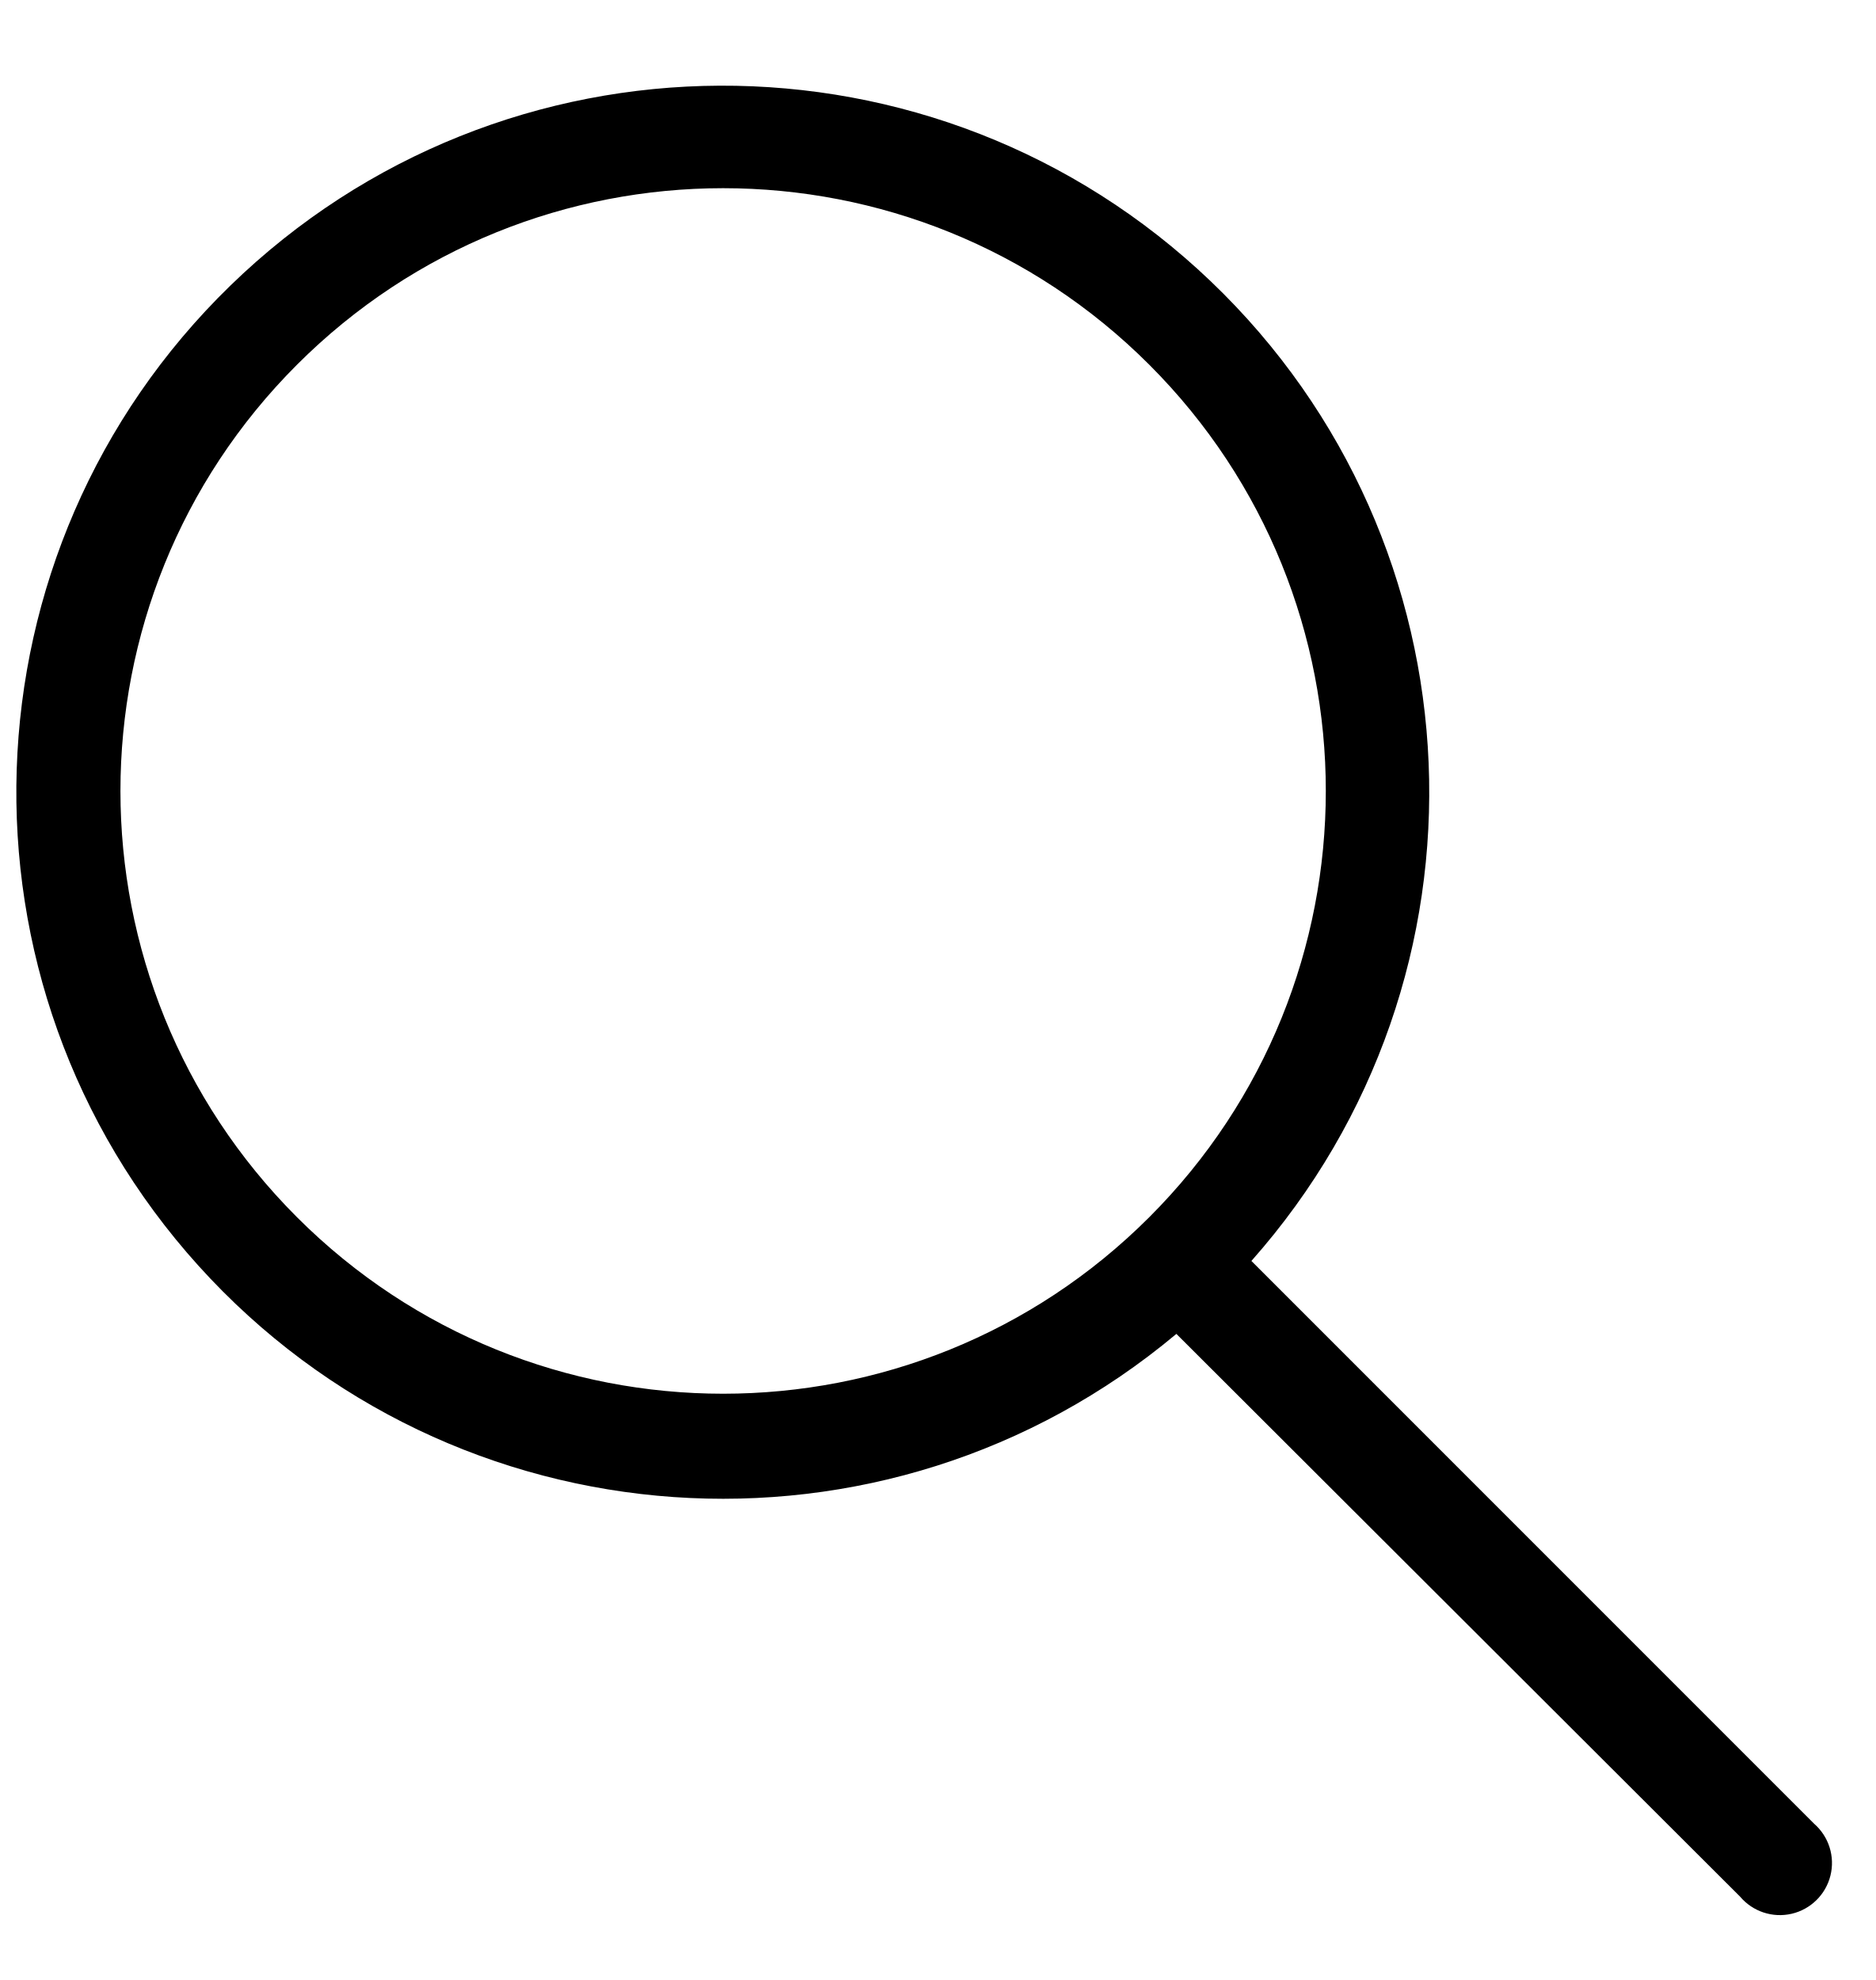
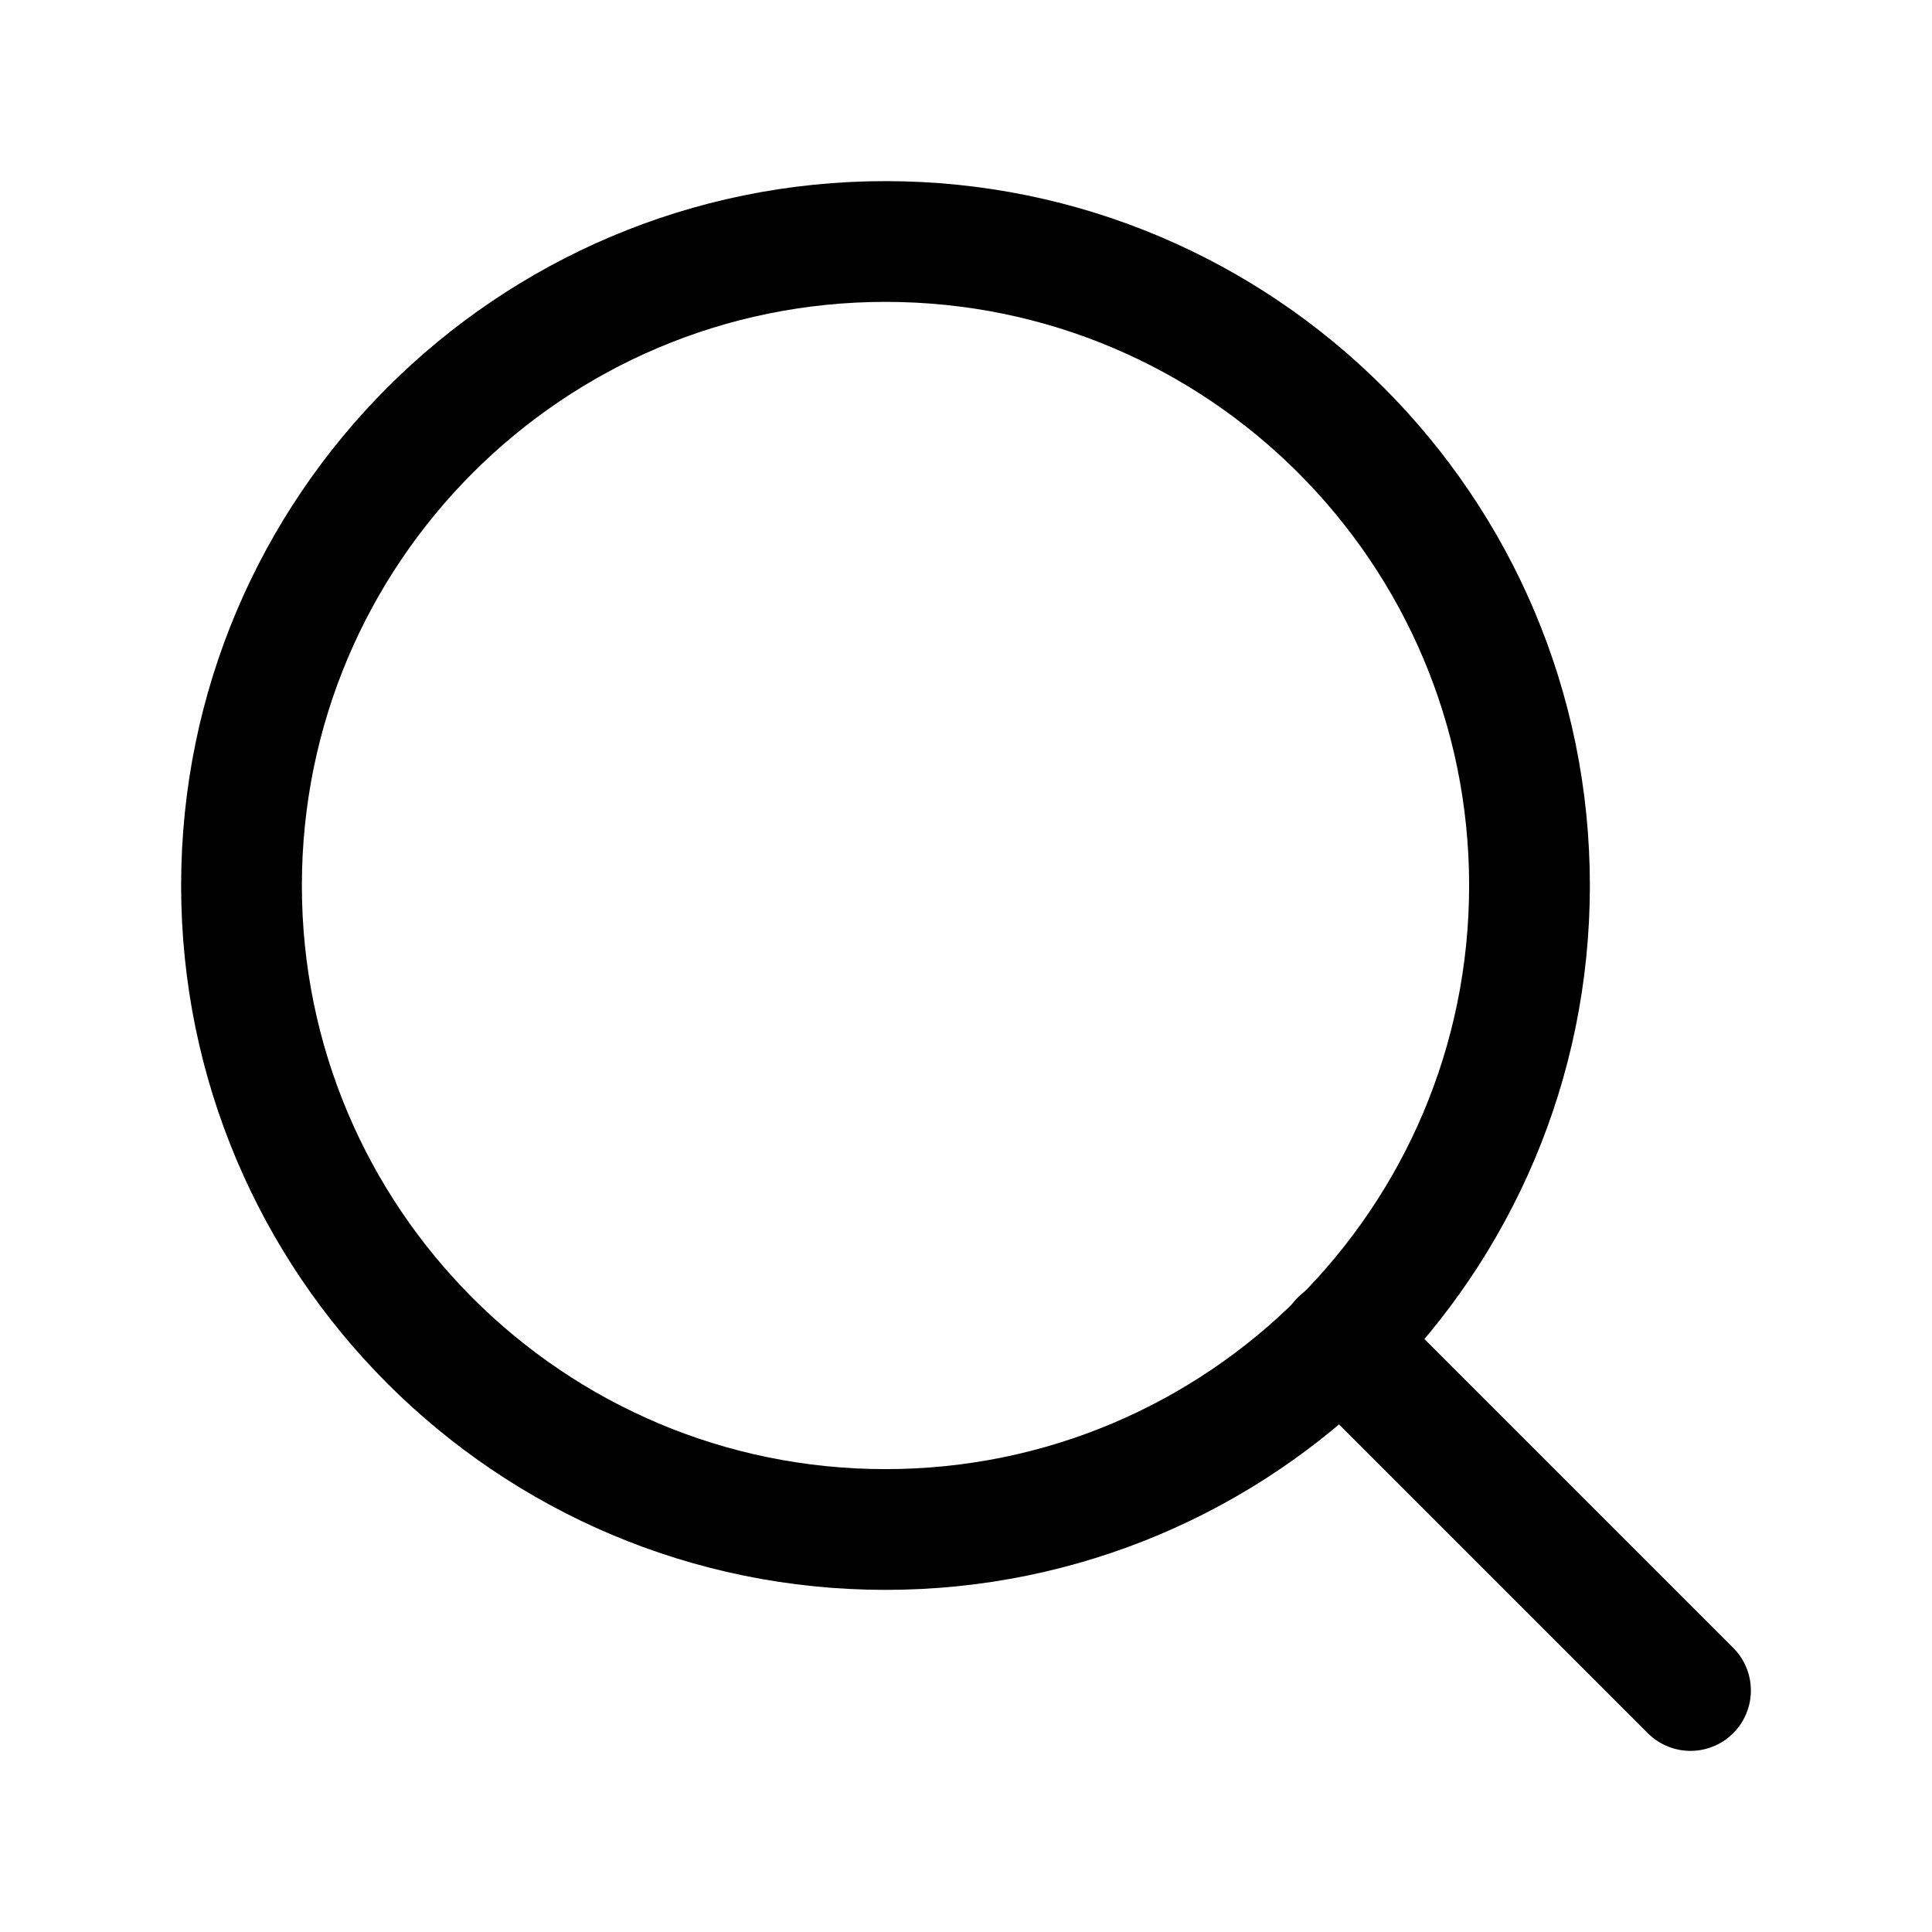
- <svg fill="none" class="icon icon-search" viewBox="0 0 18 19">
-   <path fill="currentColor" fill-rule="evenodd" d="M11.03 11.68A5.784 5.784 0 1 1 2.85 3.5a5.784 5.784 0 0 1 8.18 8.18m.26 1.12a6.78 6.78 0 1 1 .72-.7l5.4 5.4a.5.5 0 1 1-.71.7z" clip-rule="evenodd" />
+ <svg xmlns="http://www.w3.org/2000/svg" class="icon icon-search" viewBox="0 0 24 24" fill="none" stroke="currentColor" stroke-width="1.5" stroke-linecap="round" stroke-linejoin="round">
+   <circle cx="11" cy="11" r="8" />
+   <line x1="21" y1="21" x2="16.65" y2="16.65" />
</svg>
